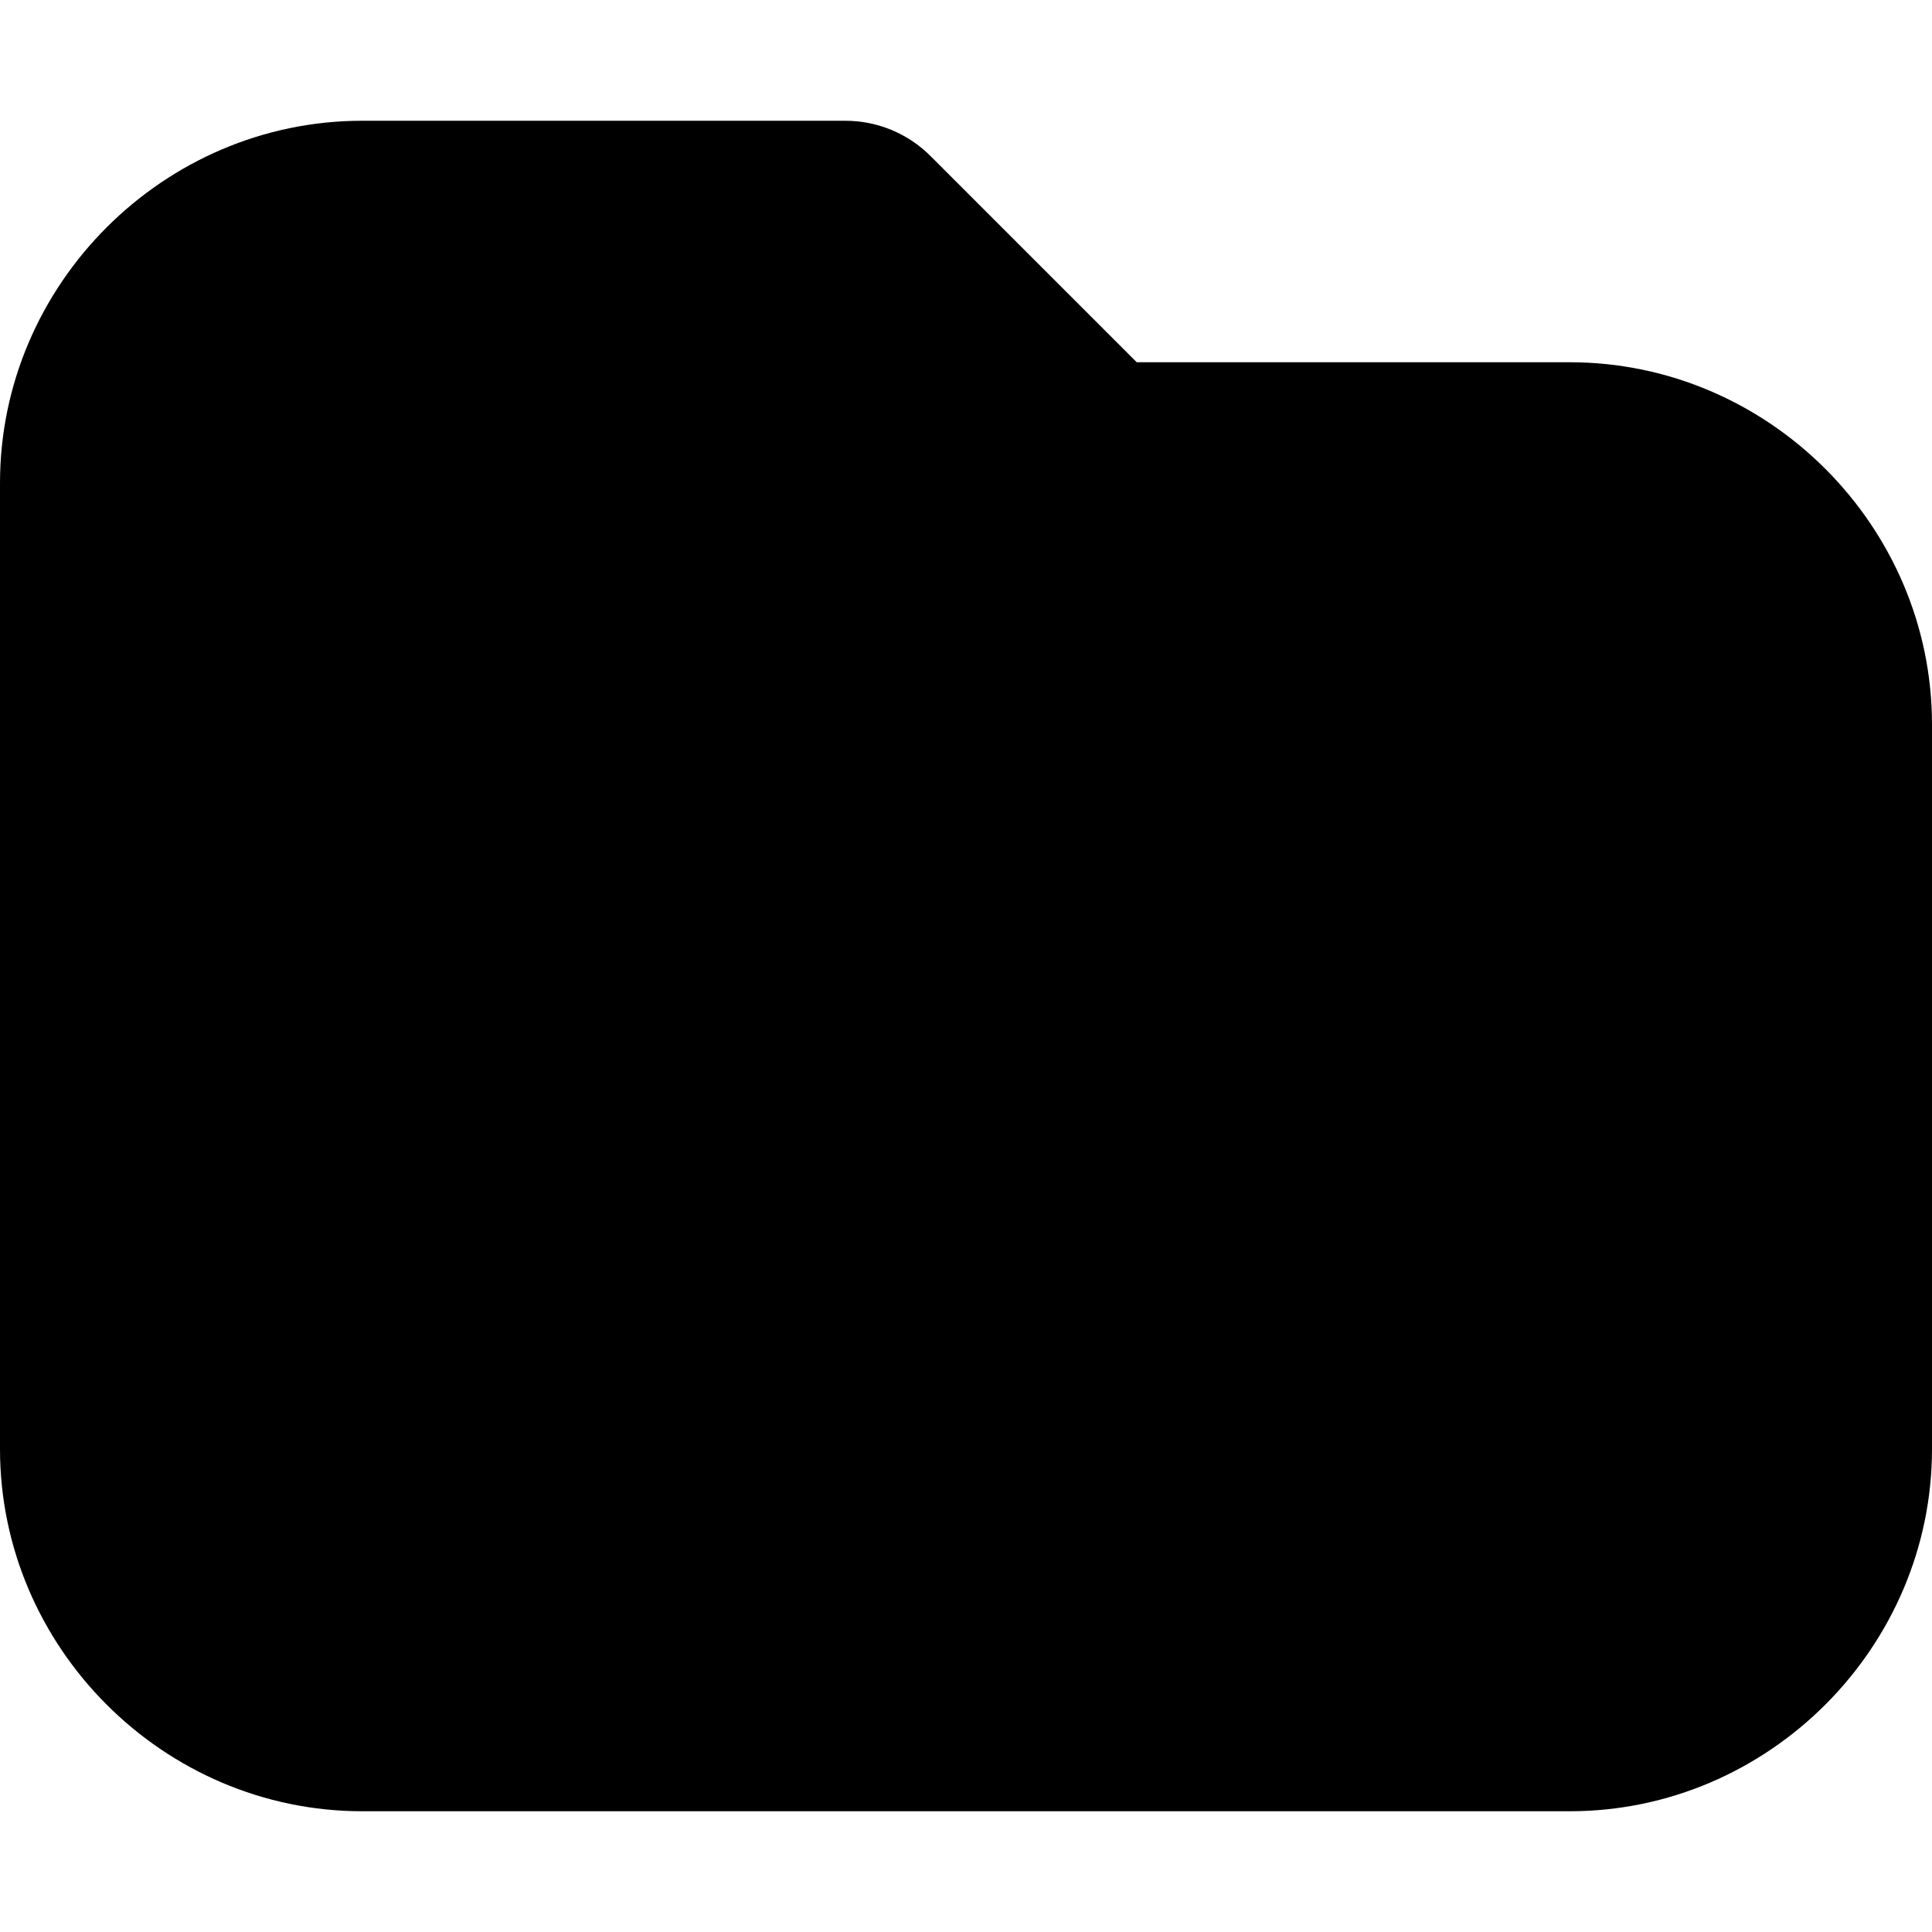
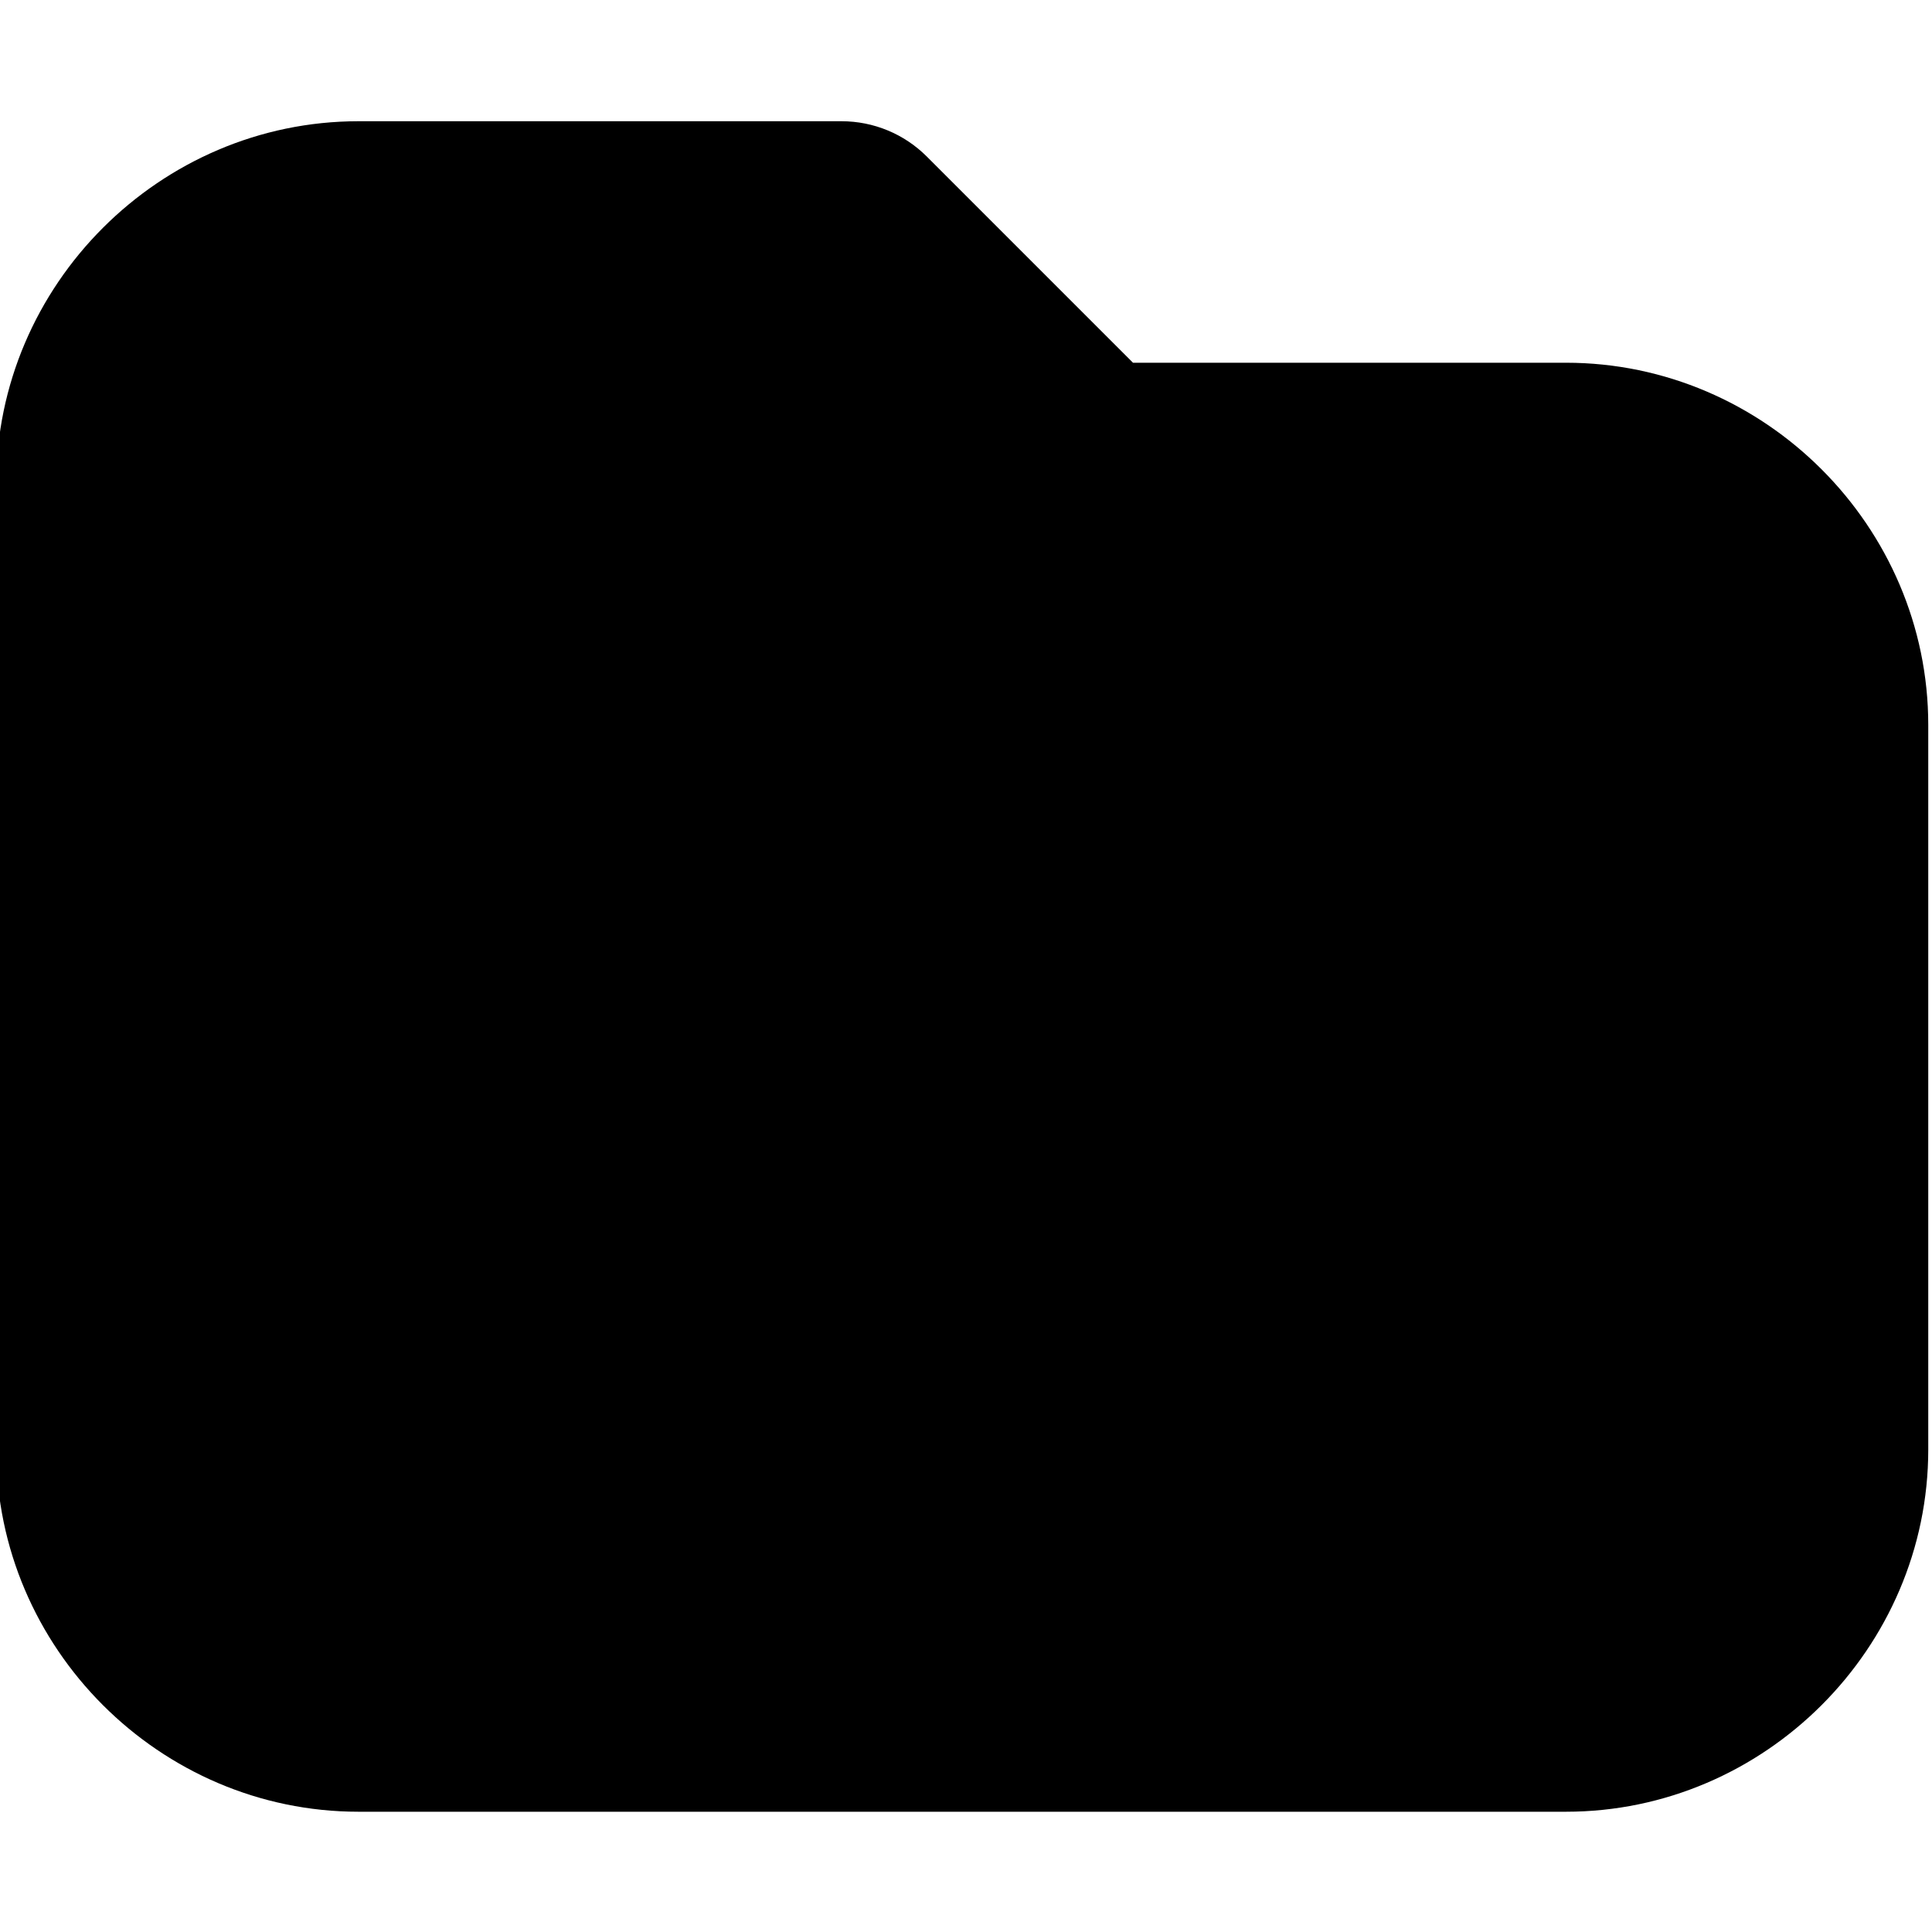
- <svg xmlns="http://www.w3.org/2000/svg" width="16" height="16" viewBox="-0.031 1.004 16 14">
+ <svg xmlns="http://www.w3.org/2000/svg" width="16" height="16" viewBox="0 0 16 16">
  <path fill="currentColor" d="m 2.969 1.004 c -1.645 0 -3 1.355 -3 3 v 8 c 0 1.645 1.355 3 3 3 h 10 c 1.645 0 3 -1.355 3 -3 v -6 c 0 -1.645 -1.355 -3 -3 -3 h -3.586 l -1.707 -1.707 c -0.188 -0.188 -0.441 -0.293 -0.707 -0.293 z m 0 0" />
</svg>
